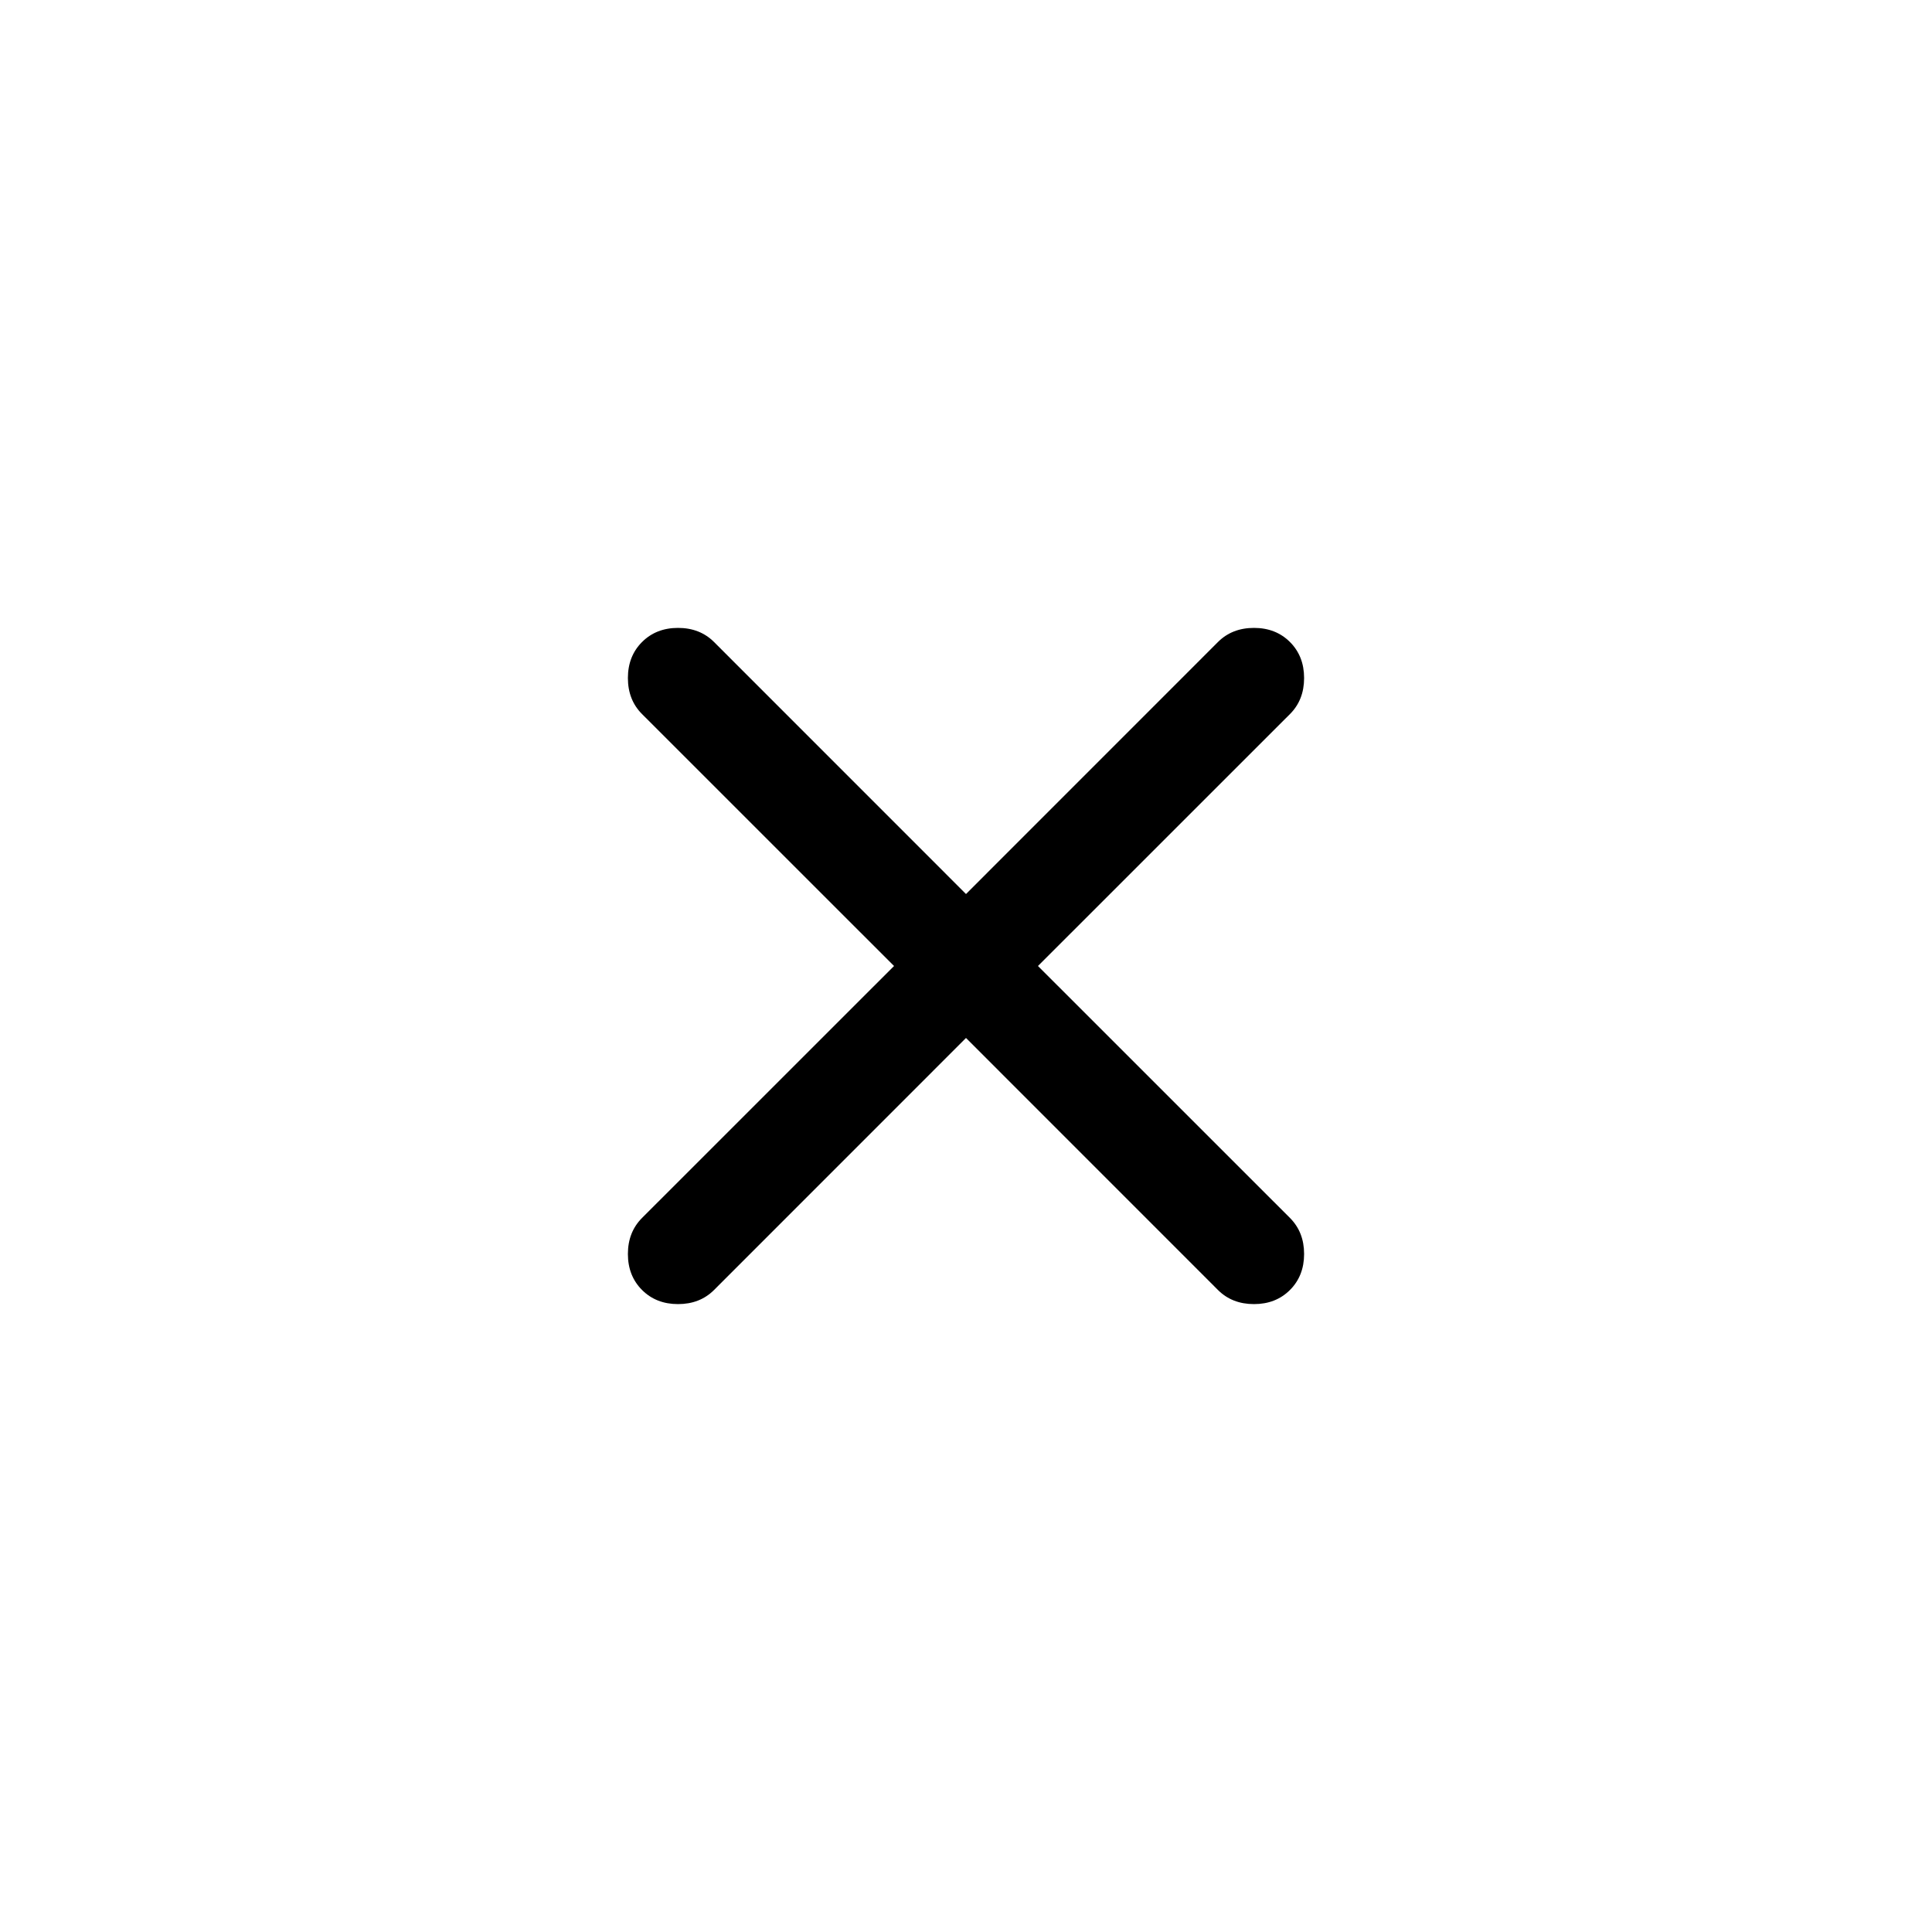
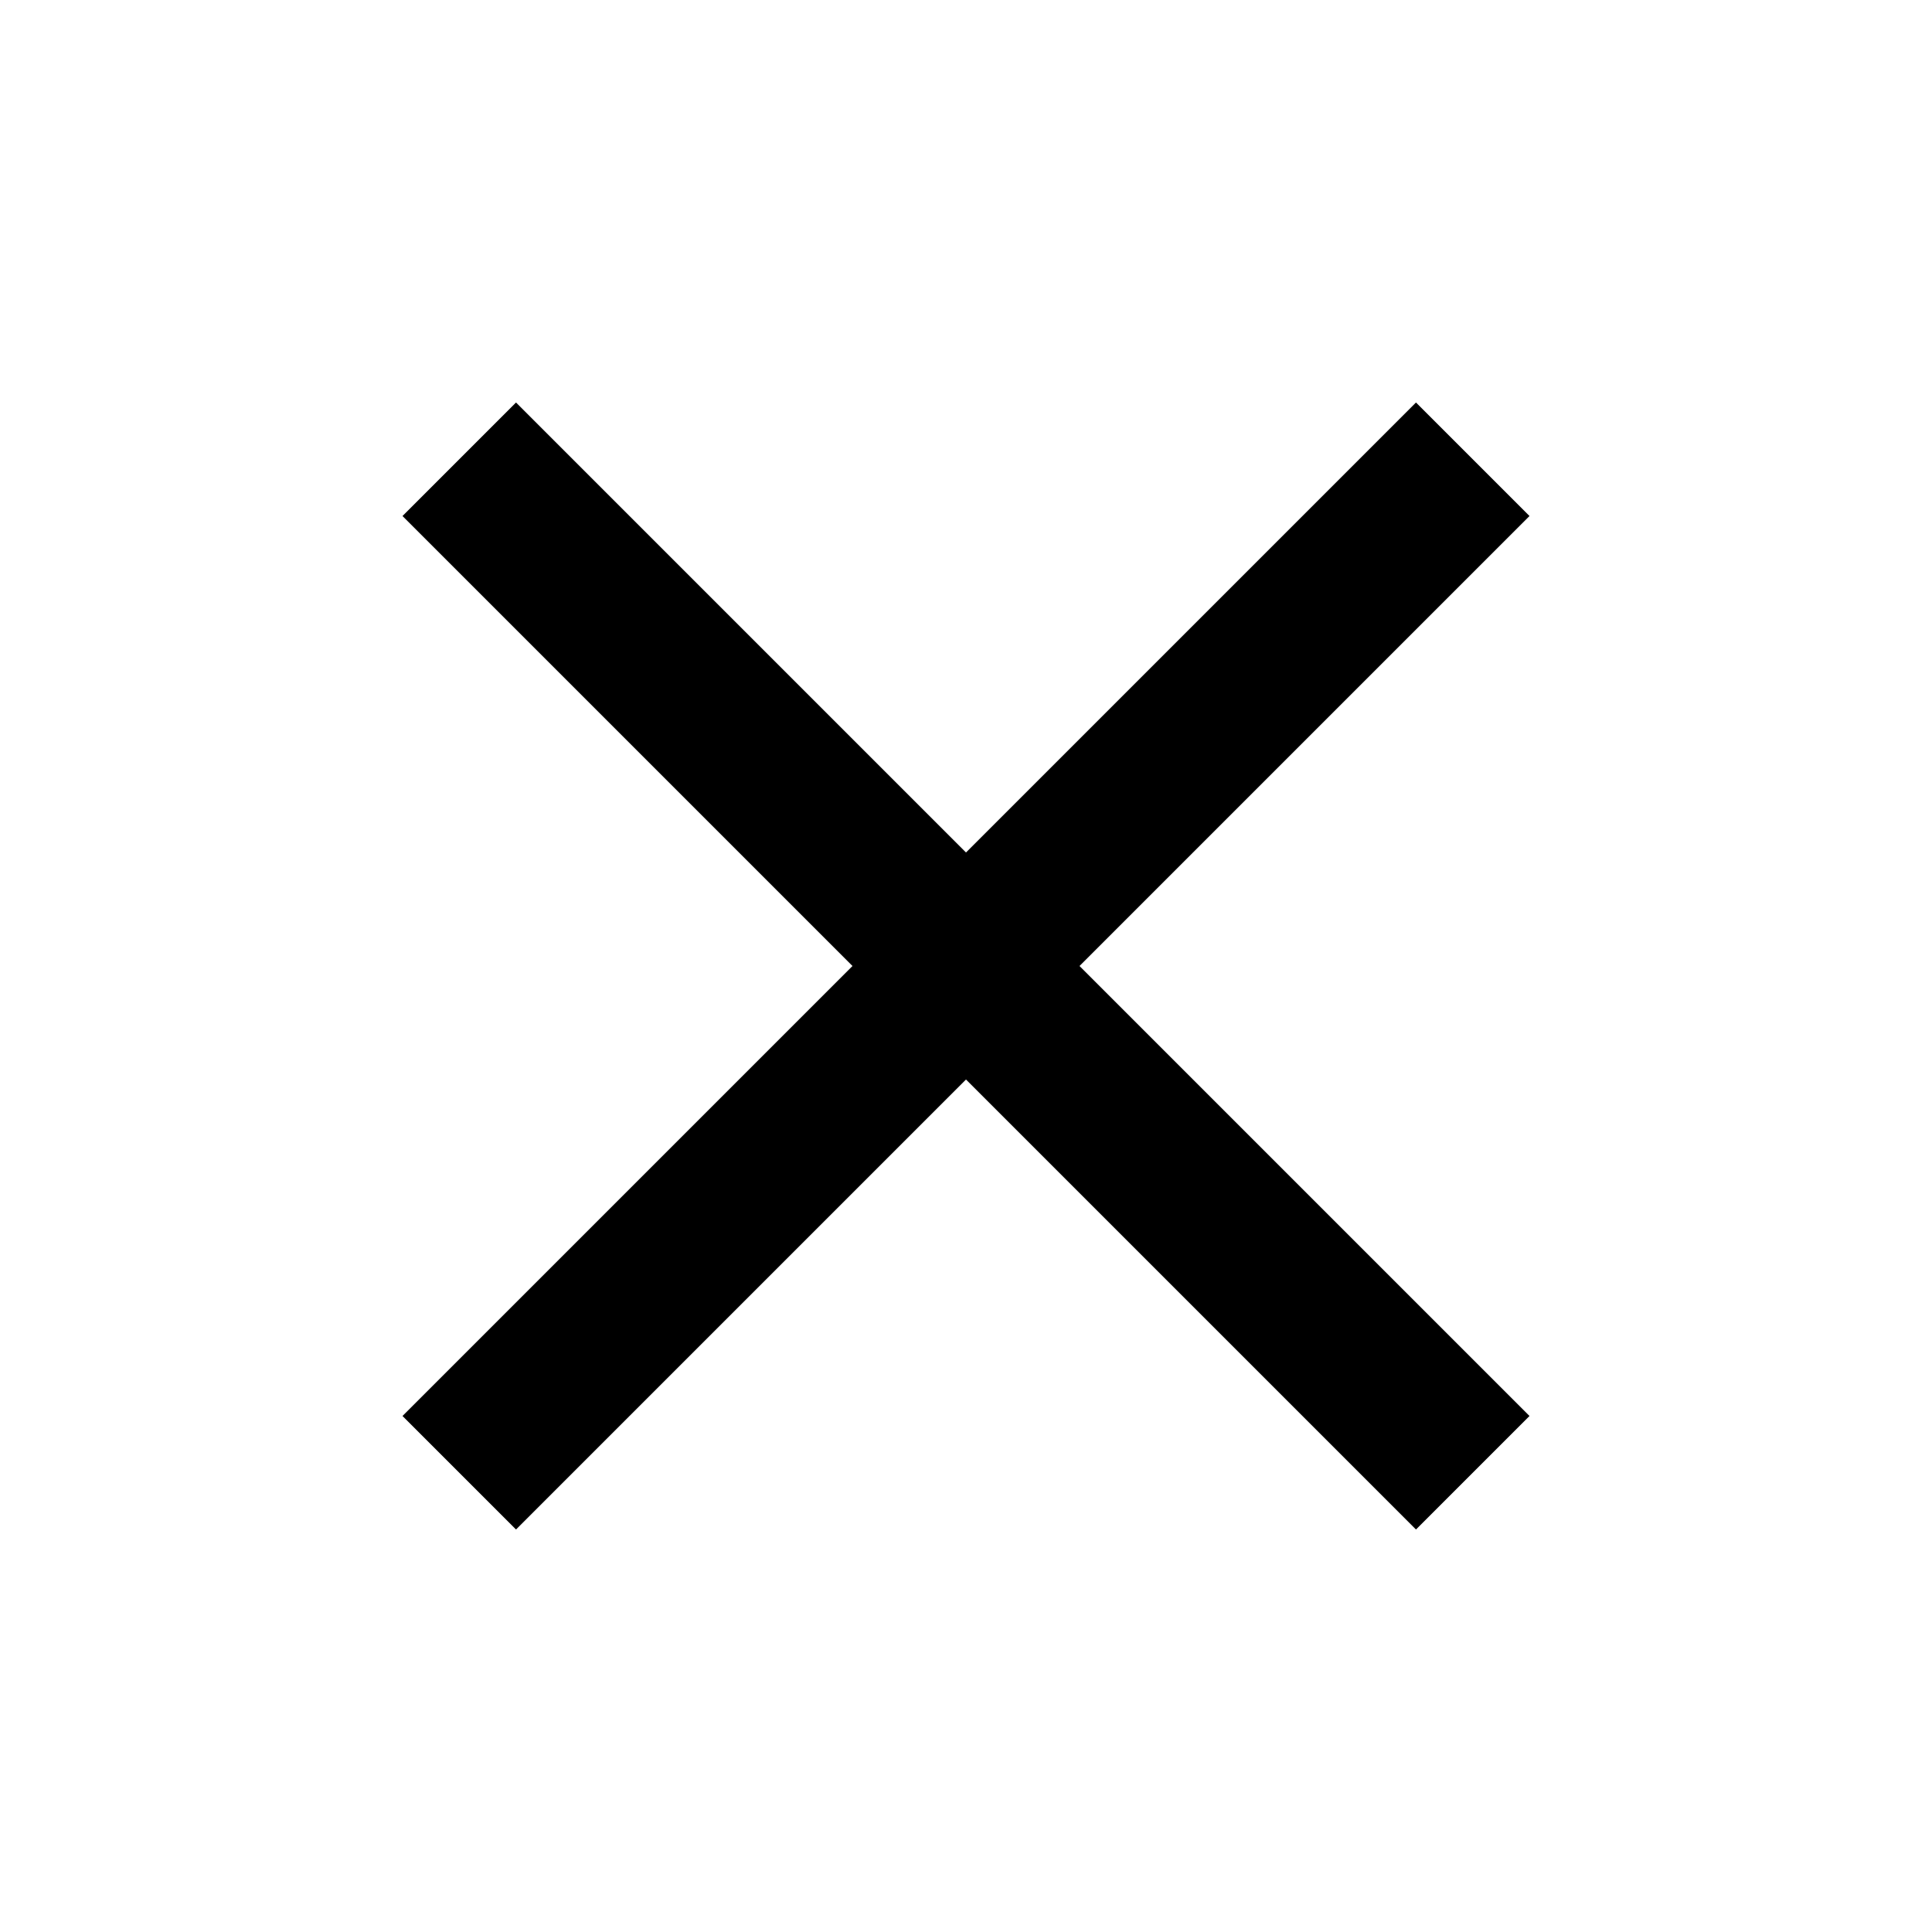
- <svg xmlns="http://www.w3.org/2000/svg" viewBox="0 0 32 32" width="32" height="32" fill="none">
-   <rect id="close" width="32" height="32" x="0" y="0" />
-   <path id="close-logo" d="M16 17.192L11.827 21.366C11.671 21.522 11.472 21.6 11.23 21.6C10.989 21.6 10.79 21.522 10.634 21.366C10.478 21.21 10.4 21.011 10.4 20.77C10.4 20.528 10.478 20.33 10.634 20.173L14.808 16L10.634 11.827C10.478 11.671 10.4 11.472 10.4 11.23C10.4 10.989 10.478 10.79 10.634 10.634C10.79 10.478 10.989 10.4 11.23 10.4C11.472 10.4 11.671 10.478 11.827 10.634L16 14.808L20.173 10.634C20.329 10.478 20.528 10.4 20.77 10.4C21.011 10.4 21.21 10.478 21.366 10.634C21.522 10.79 21.6 10.989 21.6 11.23C21.6 11.472 21.522 11.671 21.366 11.827L17.192 16L21.366 20.173C21.522 20.33 21.6 20.528 21.6 20.77C21.6 21.011 21.522 21.21 21.366 21.366C21.21 21.522 21.011 21.6 20.77 21.6C20.528 21.6 20.329 21.522 20.173 21.366L16 17.192Z" fill="currentColor" />
+ <svg xmlns="http://www.w3.org/2000/svg" width="32" height="32" viewBox="0 0 24 24">
+   <path fill="currentColor" d="M19 6.41L17.59 5L12 10.59L6.41 5L5 6.41L10.59 12L5 17.59L6.41 19L12 13.41L17.59 19L19 17.59L13.41 12z" />
</svg>
